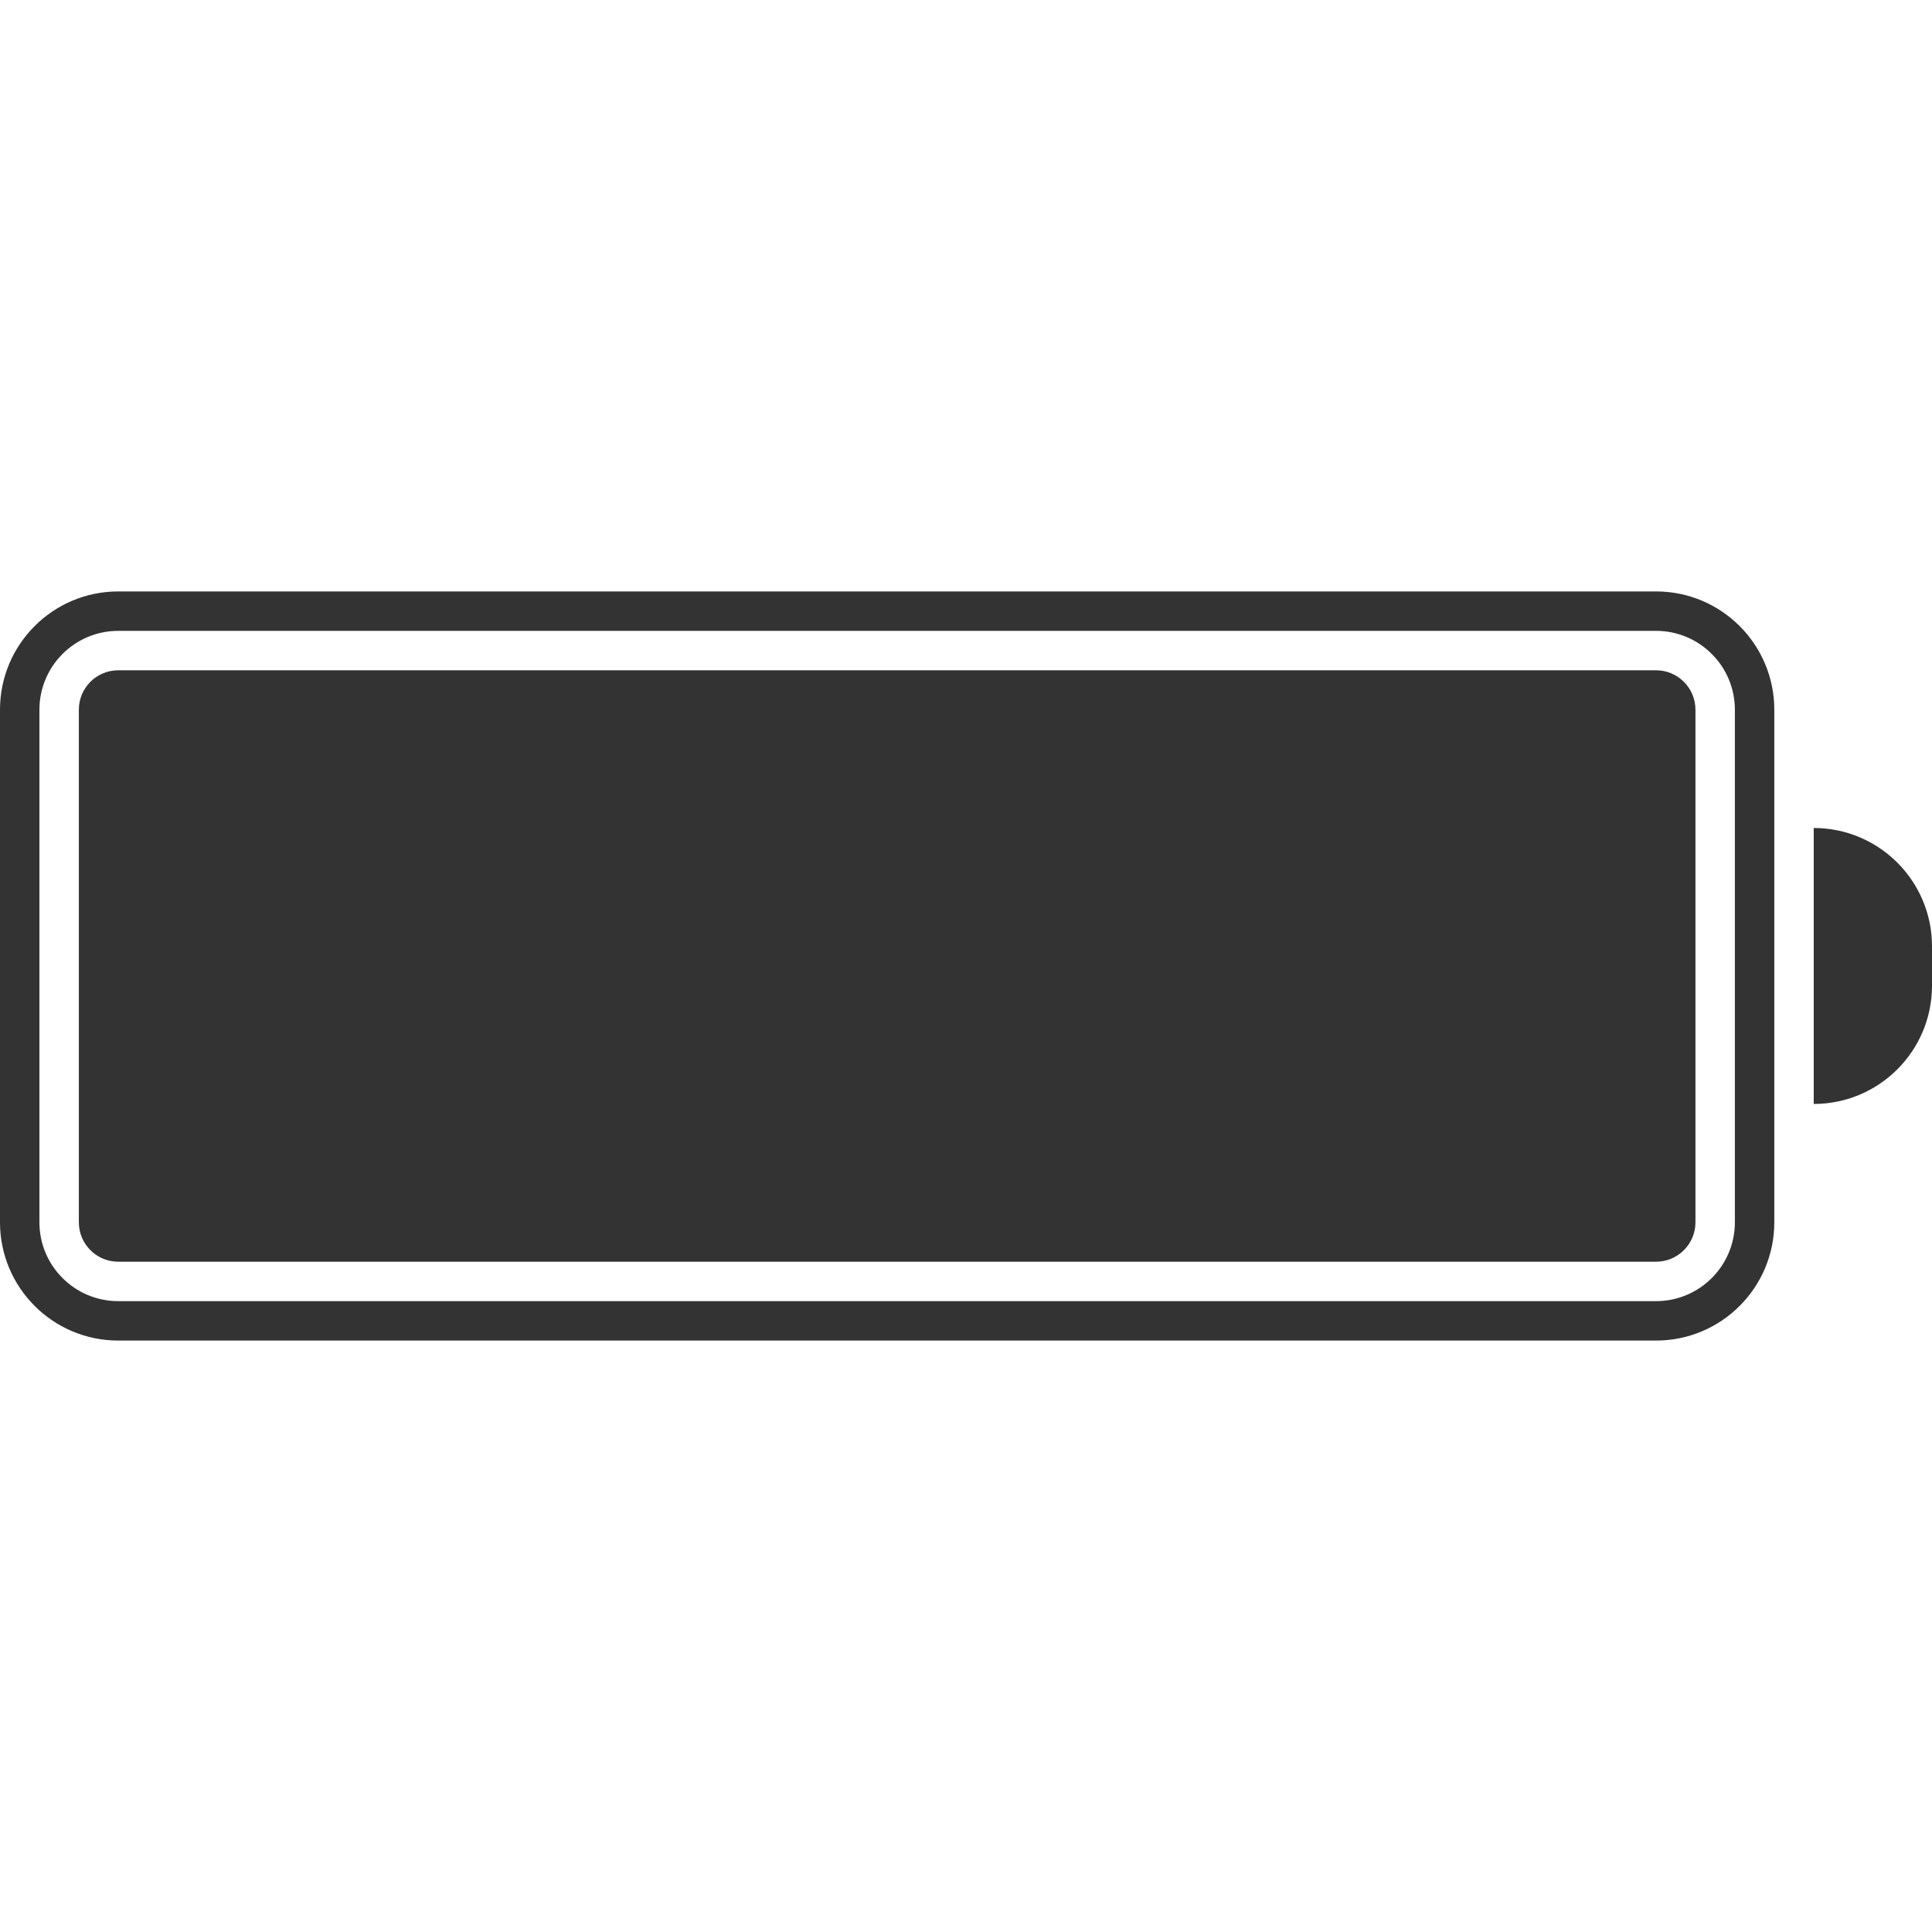
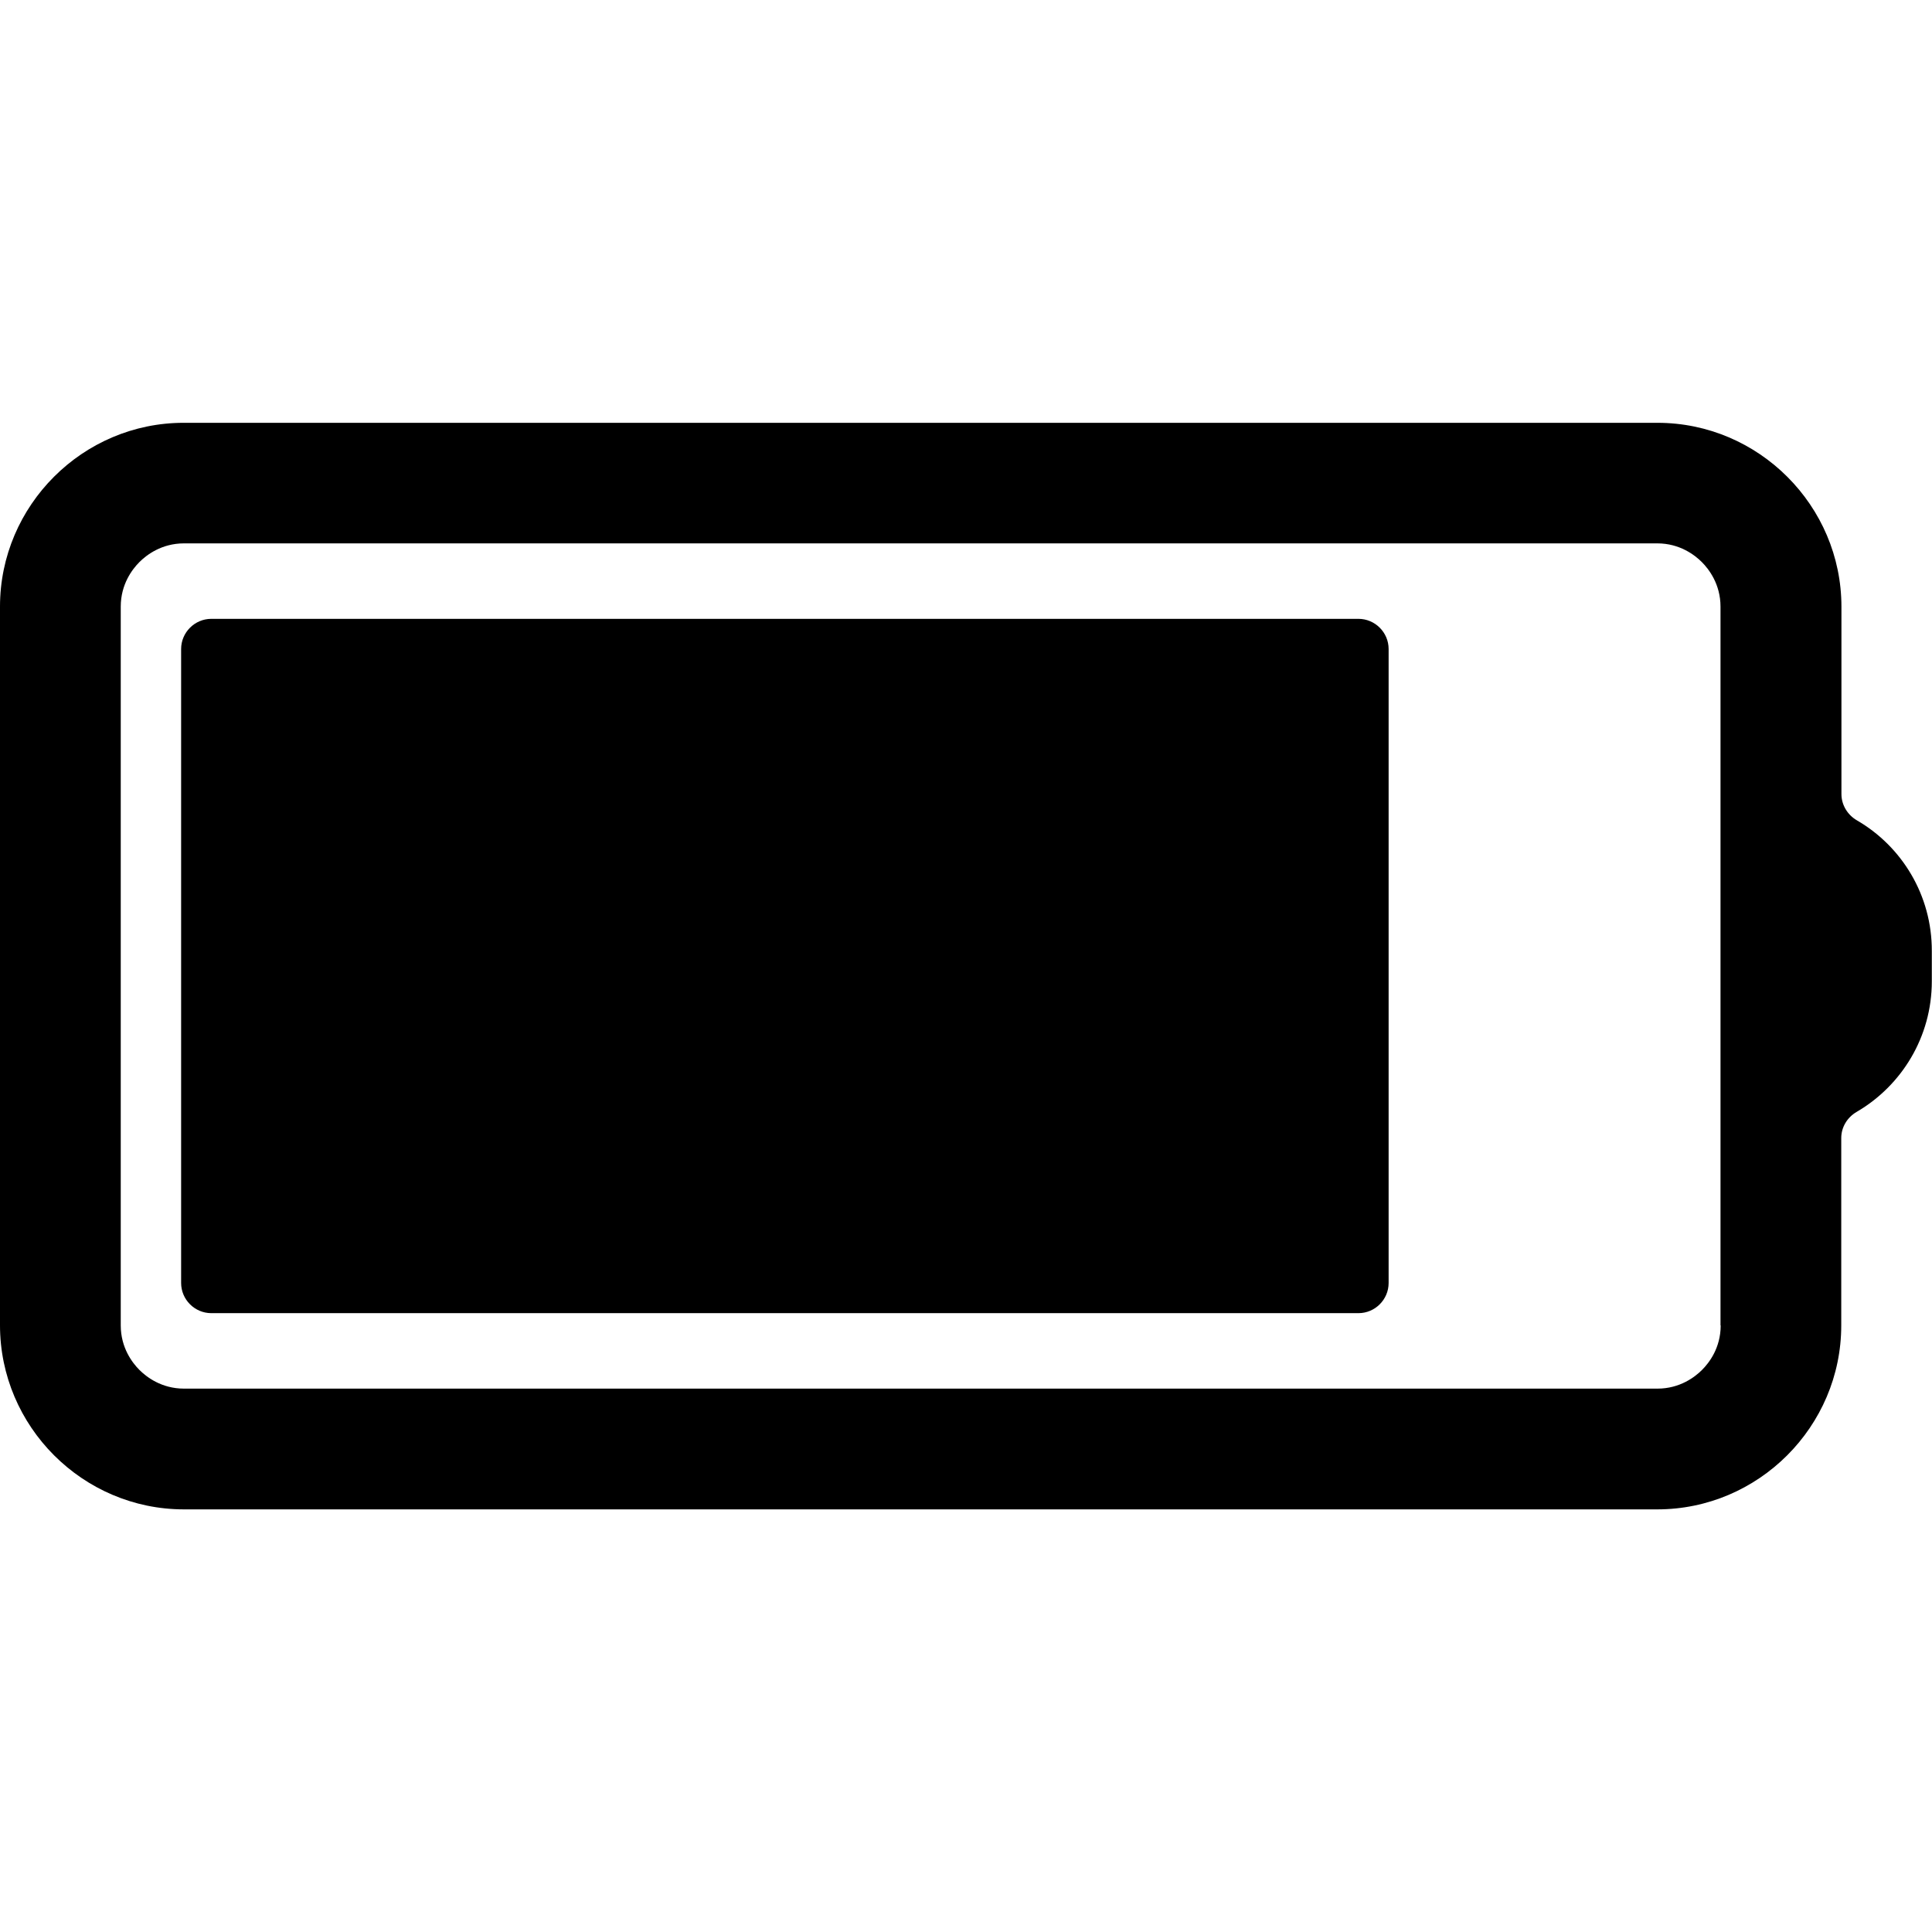
- <svg xmlns="http://www.w3.org/2000/svg" t="1688370772284" class="icon" viewBox="0 0 1024 1024" version="1.1" p-id="9805" width="200" height="200">
-   <path d="M877.728 313.472H62.688A62.688 62.688 0 0 0 0 376.16v271.68c0 34.624 28.064 62.688 62.688 62.688h815.04a62.688 62.688 0 0 0 62.688-62.688v-271.68a62.688 62.688 0 0 0-62.688-62.688z m41.792 334.368c0 23.072-18.72 41.792-41.792 41.792H62.688a41.792 41.792 0 0 1-41.792-41.792v-271.68c0-23.072 18.72-41.792 41.792-41.792h815.04c23.072 0 41.792 18.72 41.792 41.792v271.68z" p-id="9806" fill="#333333" />
-   <path d="M62.688 355.264h815.04c11.52 0 20.896 9.344 20.896 20.896v271.68c0 11.52-9.344 20.896-20.896 20.896H62.688a20.896 20.896 0 0 1-20.896-20.896v-271.68c0-11.552 9.344-20.896 20.896-20.896zM961.312 438.848A62.72 62.72 0 0 1 1024 501.568v20.864a62.688 62.688 0 0 1-62.688 62.688v-146.272z" p-id="9807" fill="#333333" />
+ <svg xmlns="http://www.w3.org/2000/svg" t="1688533527539" class="icon" viewBox="0 0 1024 1024" version="1.1" p-id="2330" width="200" height="200">
+   <path d="M984.2 434.8c-5-2.9-8.2-8.2-8.2-13.9v-99.3c0-53.6-43.9-97.5-97.5-97.5h-781C43.9 224 0 267.9 0 321.5v380.9C0 756.1 43.9 800 97.5 800h780.9c53.6 0 97.5-43.9 97.5-97.5v-99.3c0-5.8 3.2-11 8.2-13.9 23.8-13.9 39.8-39.7 39.8-69.2v-16c0.1-29.6-15.9-55.5-39.7-69.3zM912 702.5c0 12-6.2 19.9-9.9 23.6-3.7 3.7-11.7 9.9-23.6 9.9h-781c-11.9 0-19.9-6.2-23.6-9.9-3.7-3.7-9.9-11.7-9.9-23.6v-381c0-11.9 6.2-19.9 9.9-23.6 3.7-3.7 11.7-9.9 23.6-9.9h780.9c11.9 0 19.9 6.2 23.6 9.9 3.7 3.7 9.9 11.7 9.9 23.6v381z" p-id="2331" />
+   <path d="M736 344v336c0 8.8-7.2 16-16 16H112c-8.8 0-16-7.2-16-16V344c0-8.8 7.2-16 16-16h608c8.8 0 16 7.2 16 16z" p-id="2332" />
</svg>
